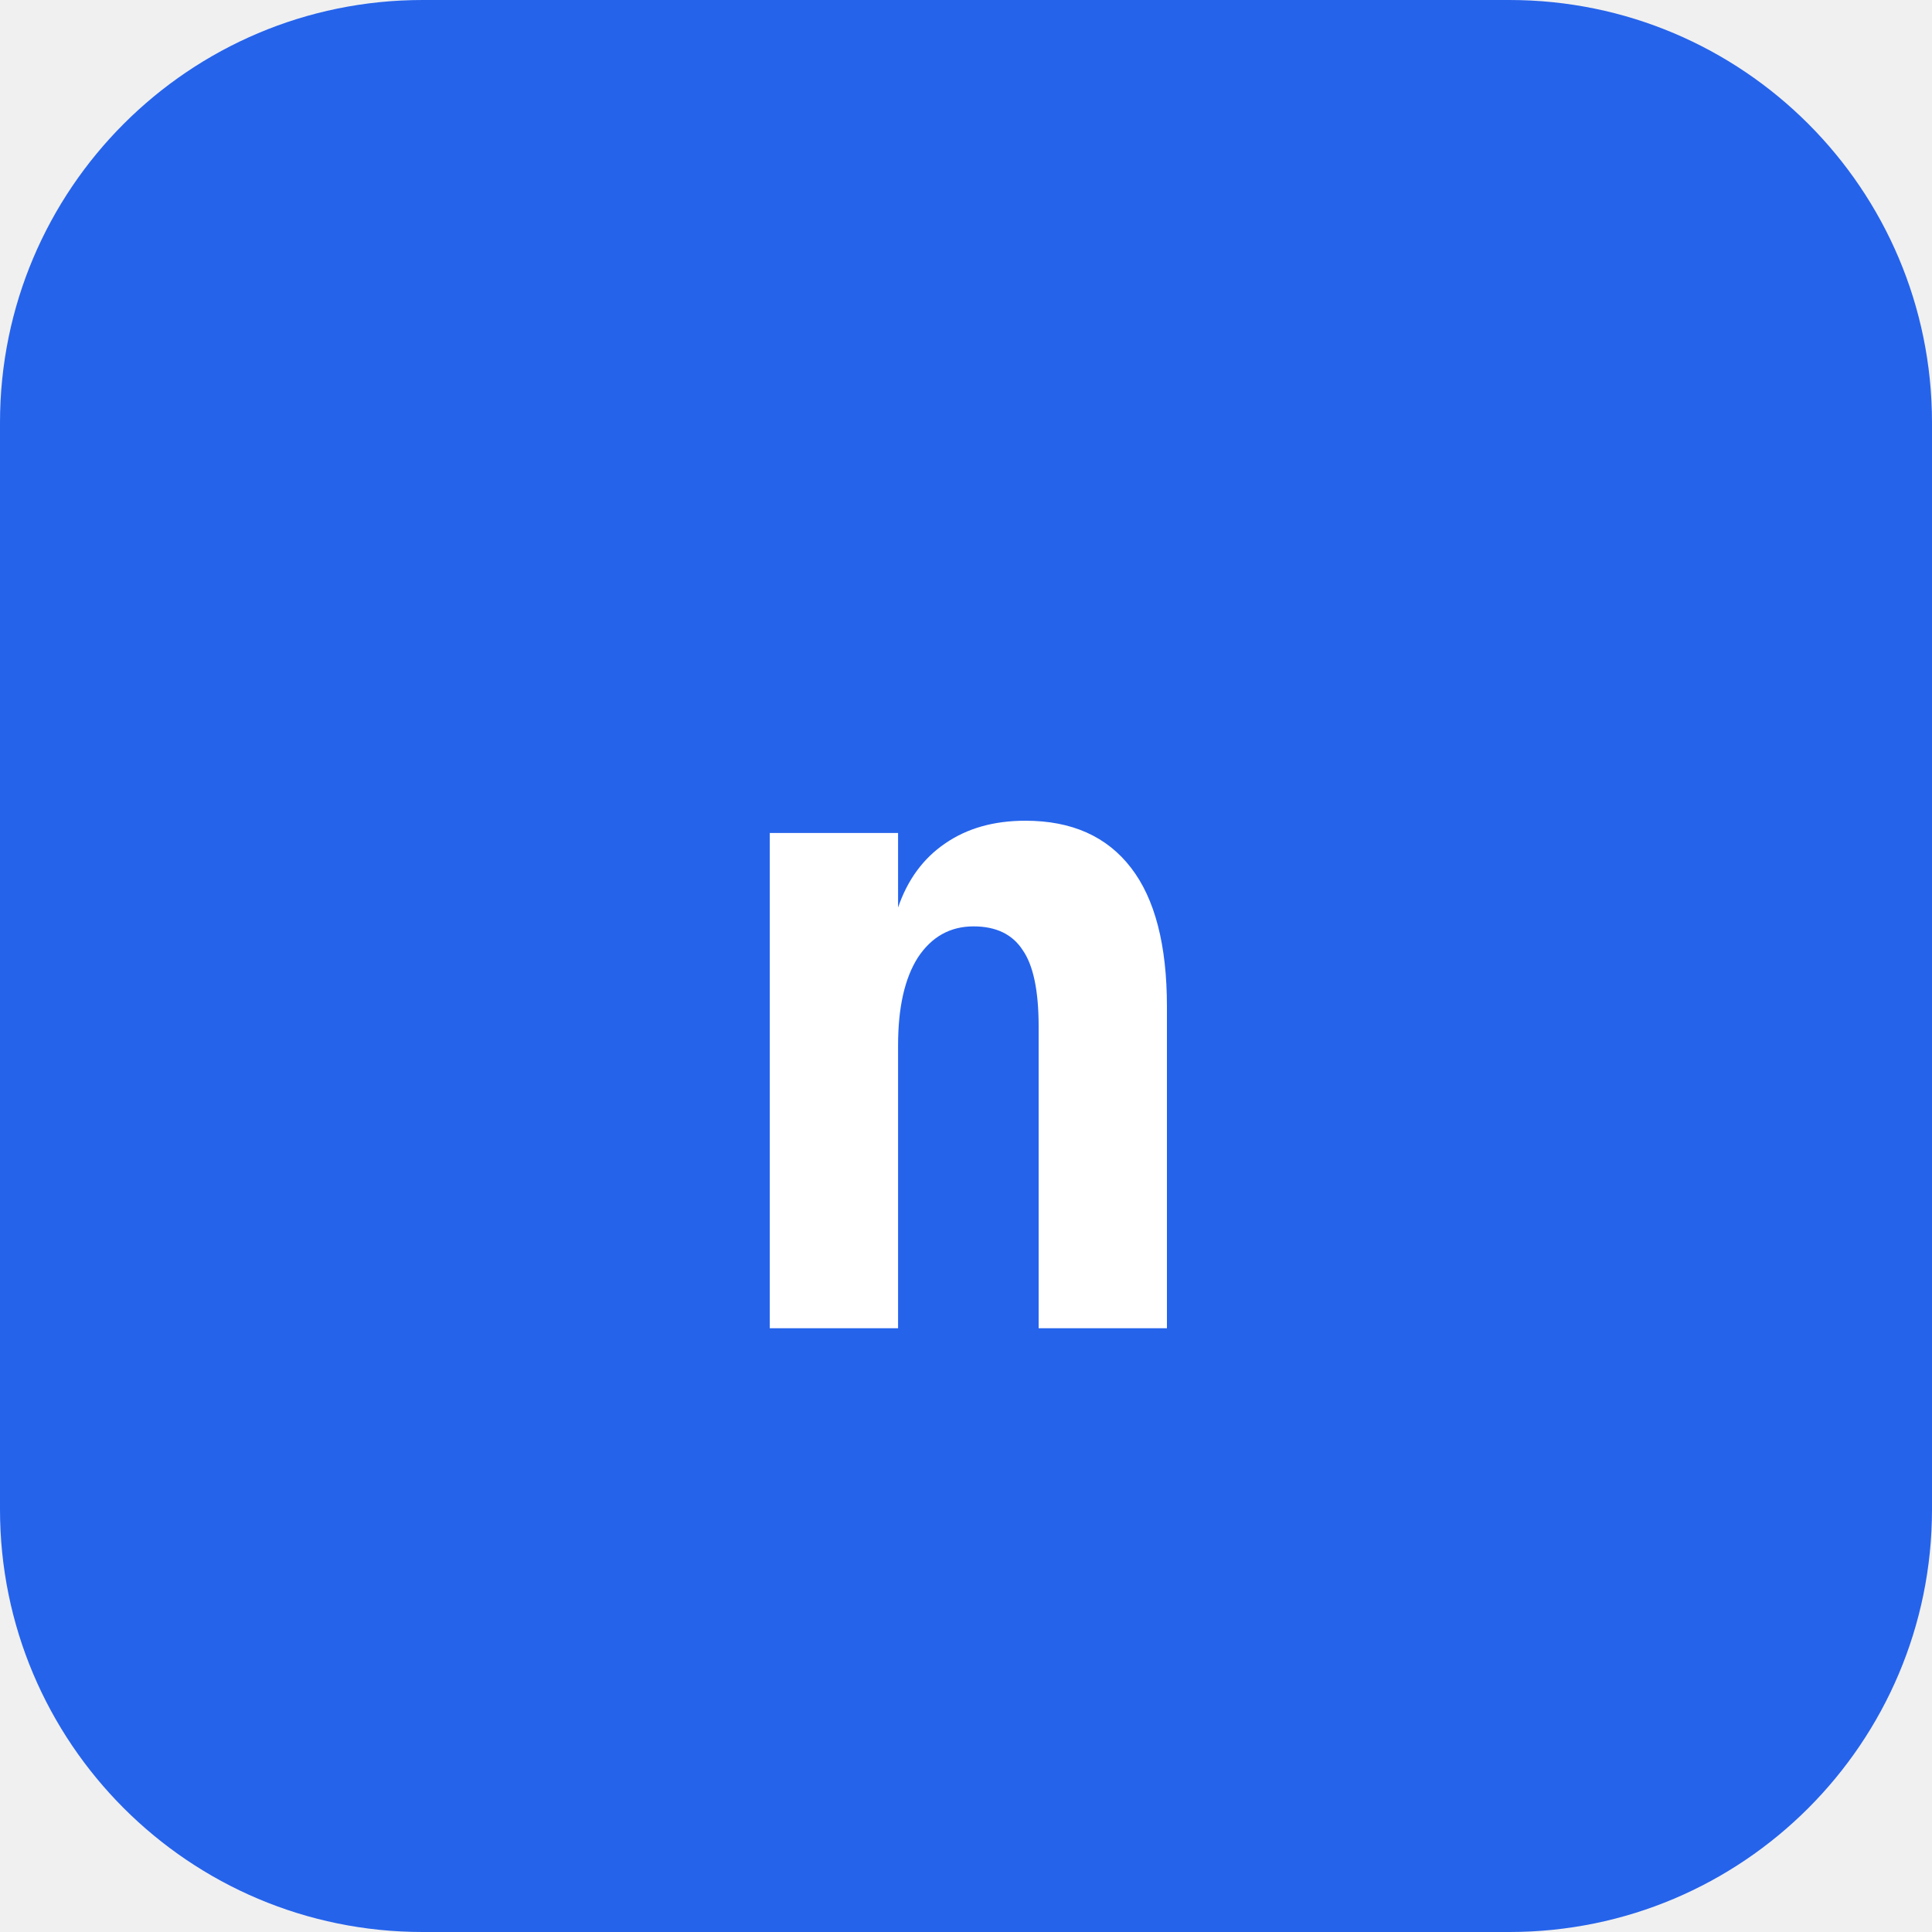
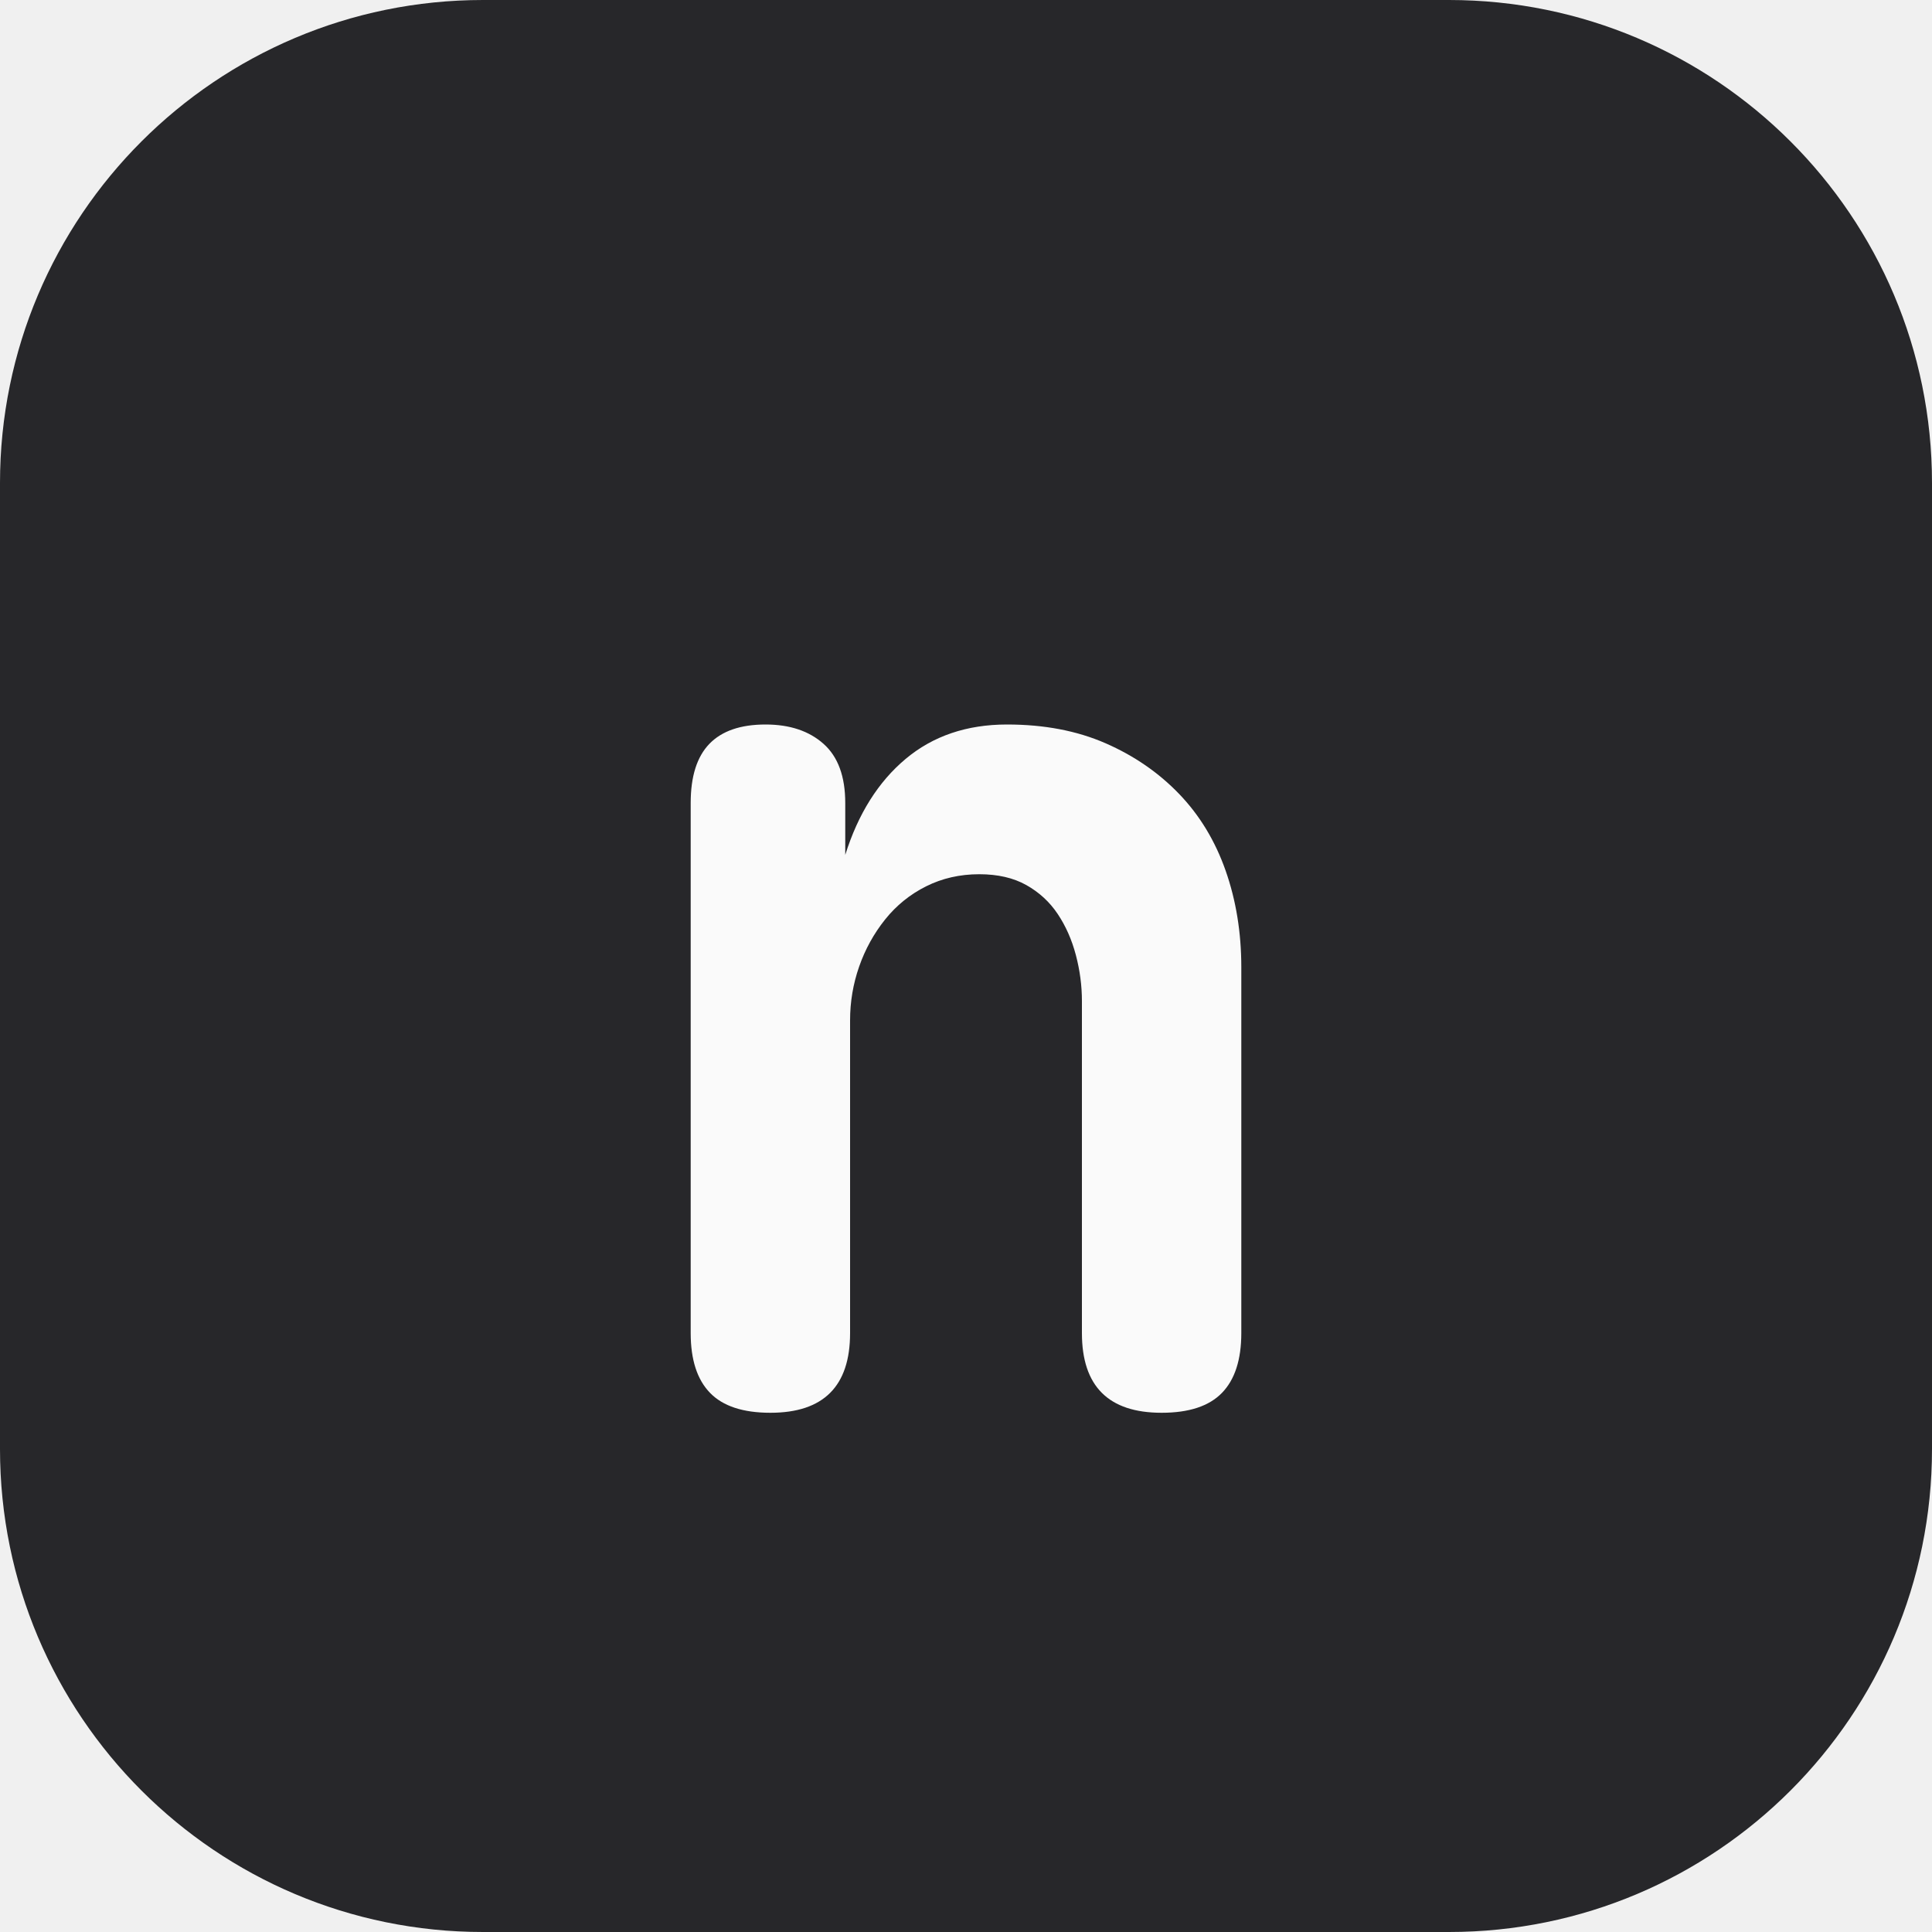
<svg xmlns="http://www.w3.org/2000/svg" viewBox="0 0 32 32">
-   <rect width="32" height="32" rx="7" fill="#2563eb" />
-   <text x="16" y="22" font-family="monospace" font-size="15" font-weight="bold" fill="white" text-anchor="middle">n</text>
+   <rect width="32" height="32" rx="8" fill="#27272a" />
+   <path d="M14.08 22.08Q14.08 22.74 13.75 23.07Q13.42 23.4 12.76 23.4Q12.08 23.4 11.76 23.07Q11.44 22.74 11.44 22.08V13.3Q11.44 12.64 11.75 12.32Q12.06 12 12.68 12Q13.28 12 13.64 12.32Q14 12.64 14 13.3V14.16Q14.32 13.14 15 12.57Q15.68 12 16.68 12Q17.6 12 18.31 12.31Q19.02 12.62 19.53 13.15Q20.04 13.68 20.3 14.42Q20.56 15.16 20.56 16.02V22.08Q20.56 22.74 20.24 23.07Q19.92 23.4 19.24 23.4Q18.58 23.4 18.25 23.07Q17.92 22.74 17.92 22.08V16.58Q17.92 16.2 17.82 15.82Q17.72 15.44 17.52 15.14Q17.32 14.84 17 14.66Q16.68 14.48 16.22 14.48Q15.74 14.48 15.34 14.68Q14.94 14.88 14.66 15.23Q14.38 15.58 14.23 16.01Q14.08 16.44 14.08 16.9Z" fill="#fafafa" />
</svg>
